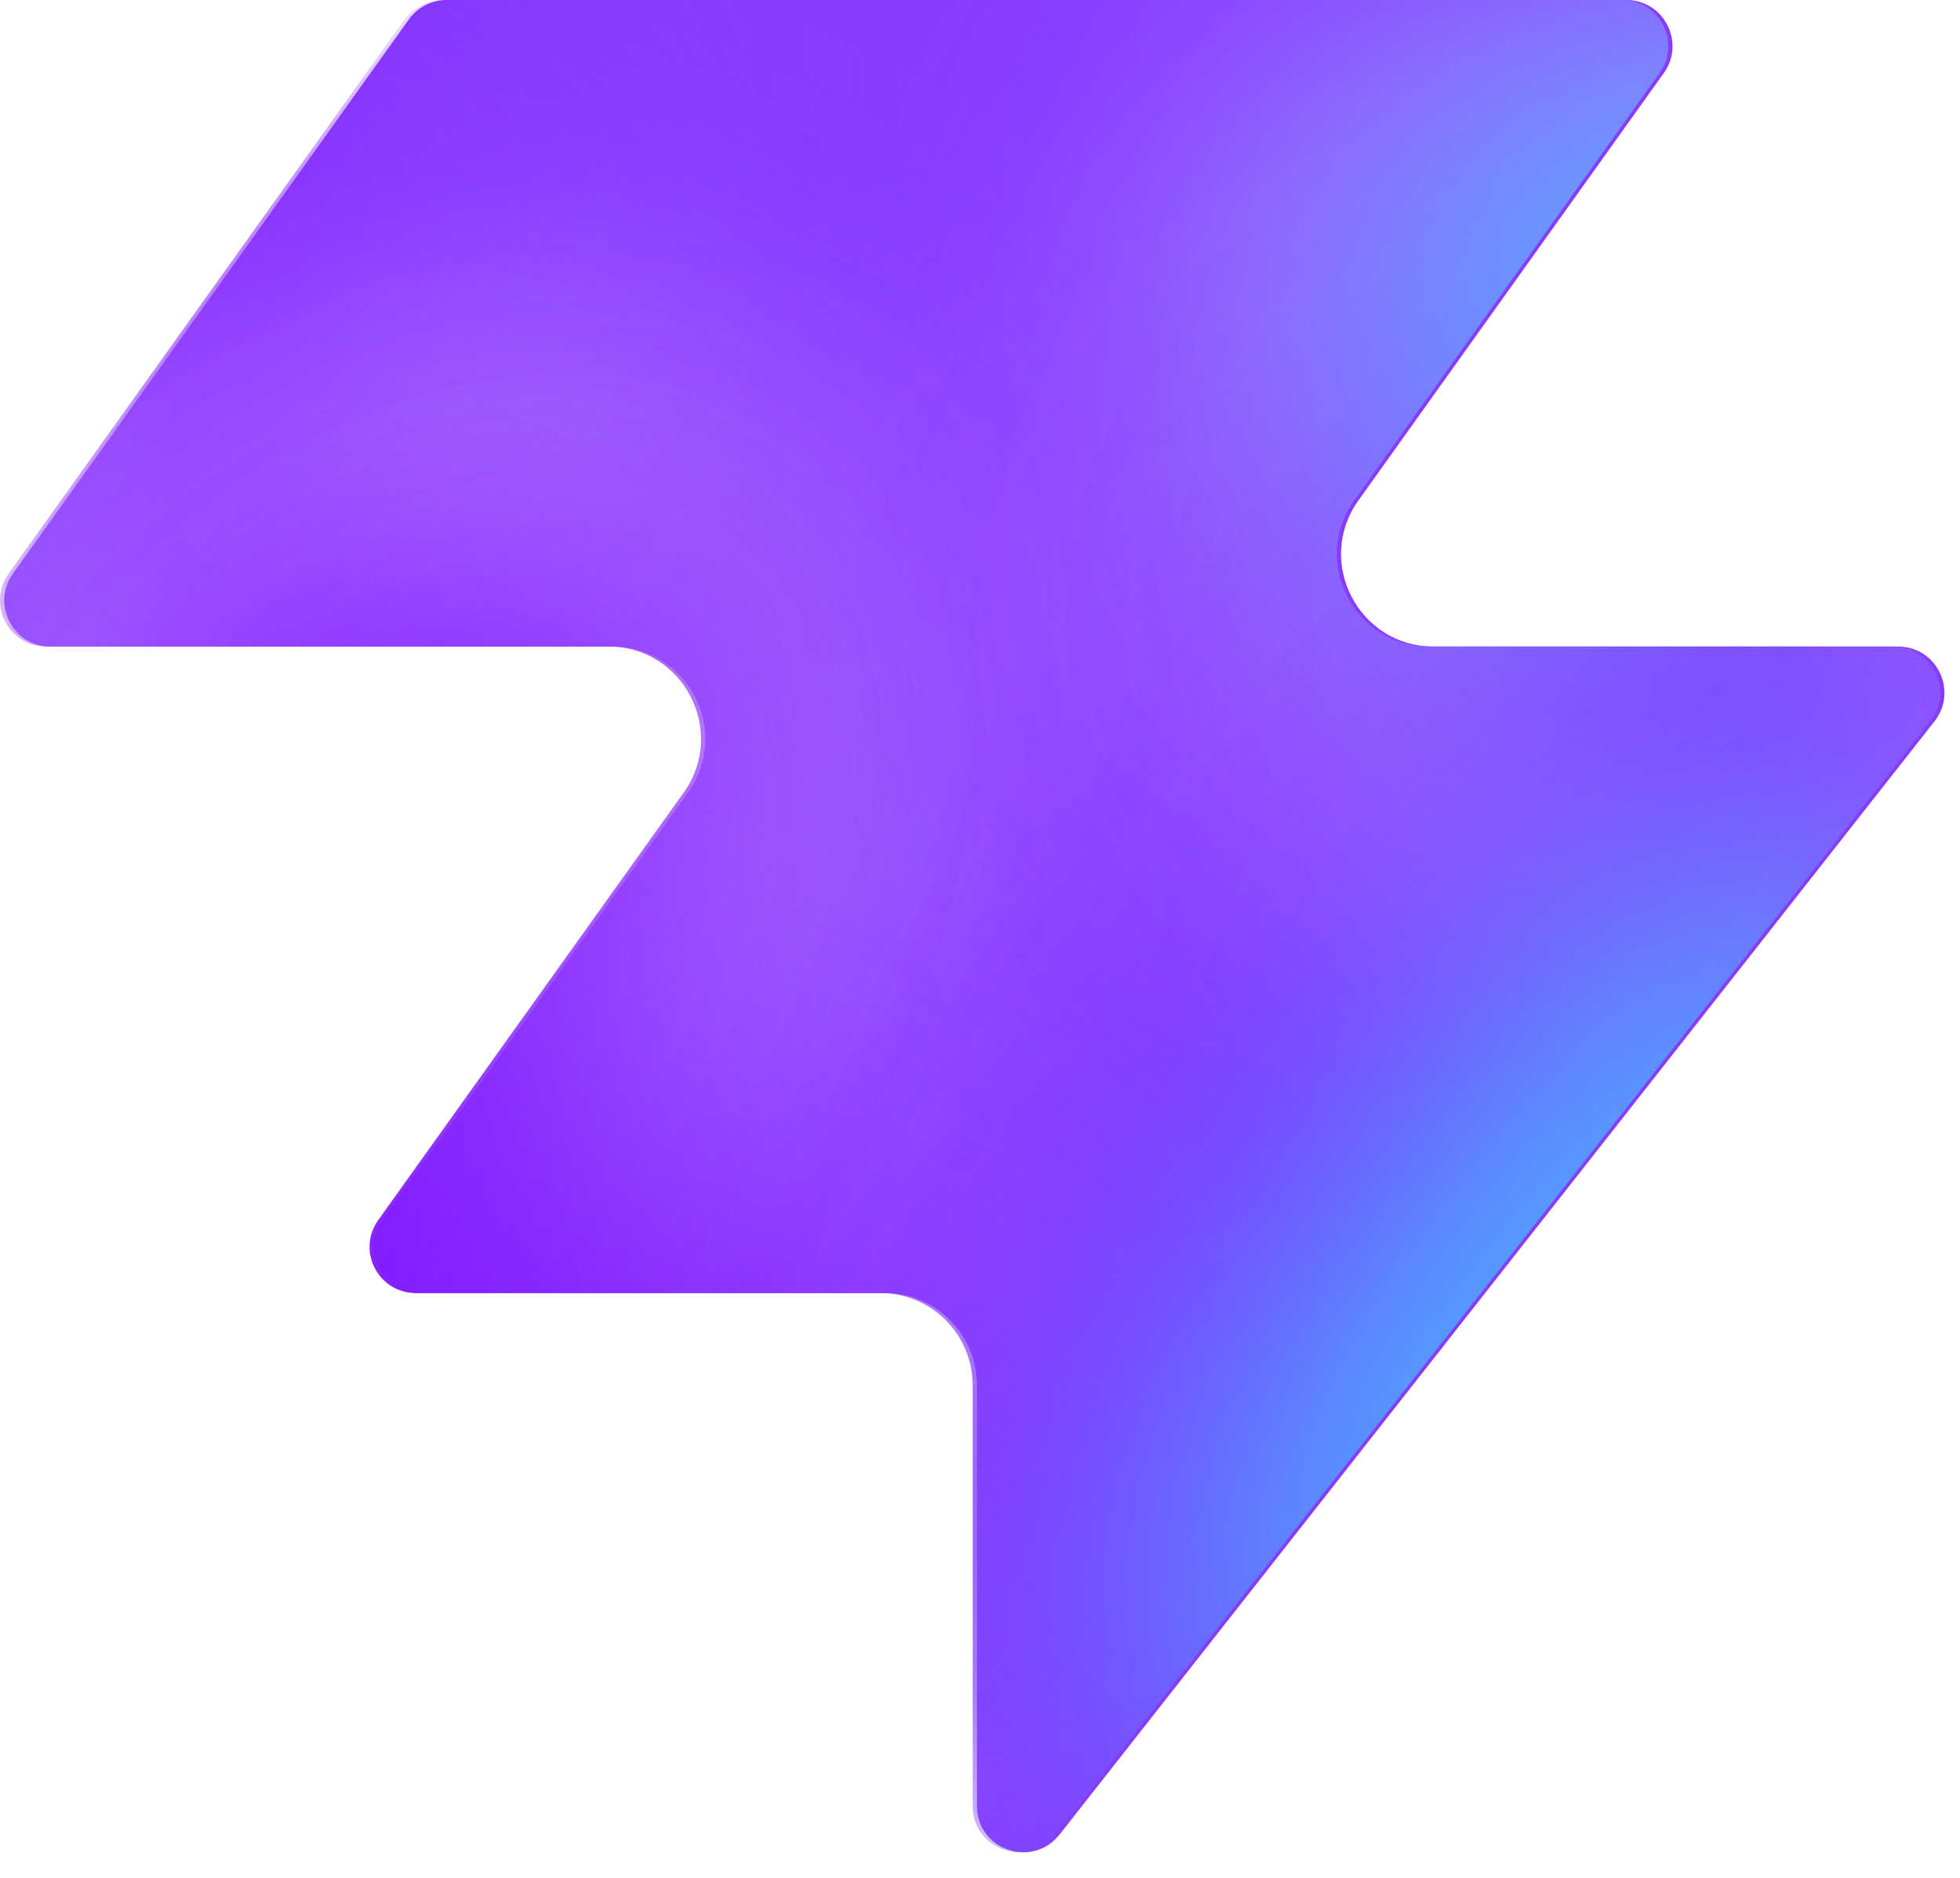
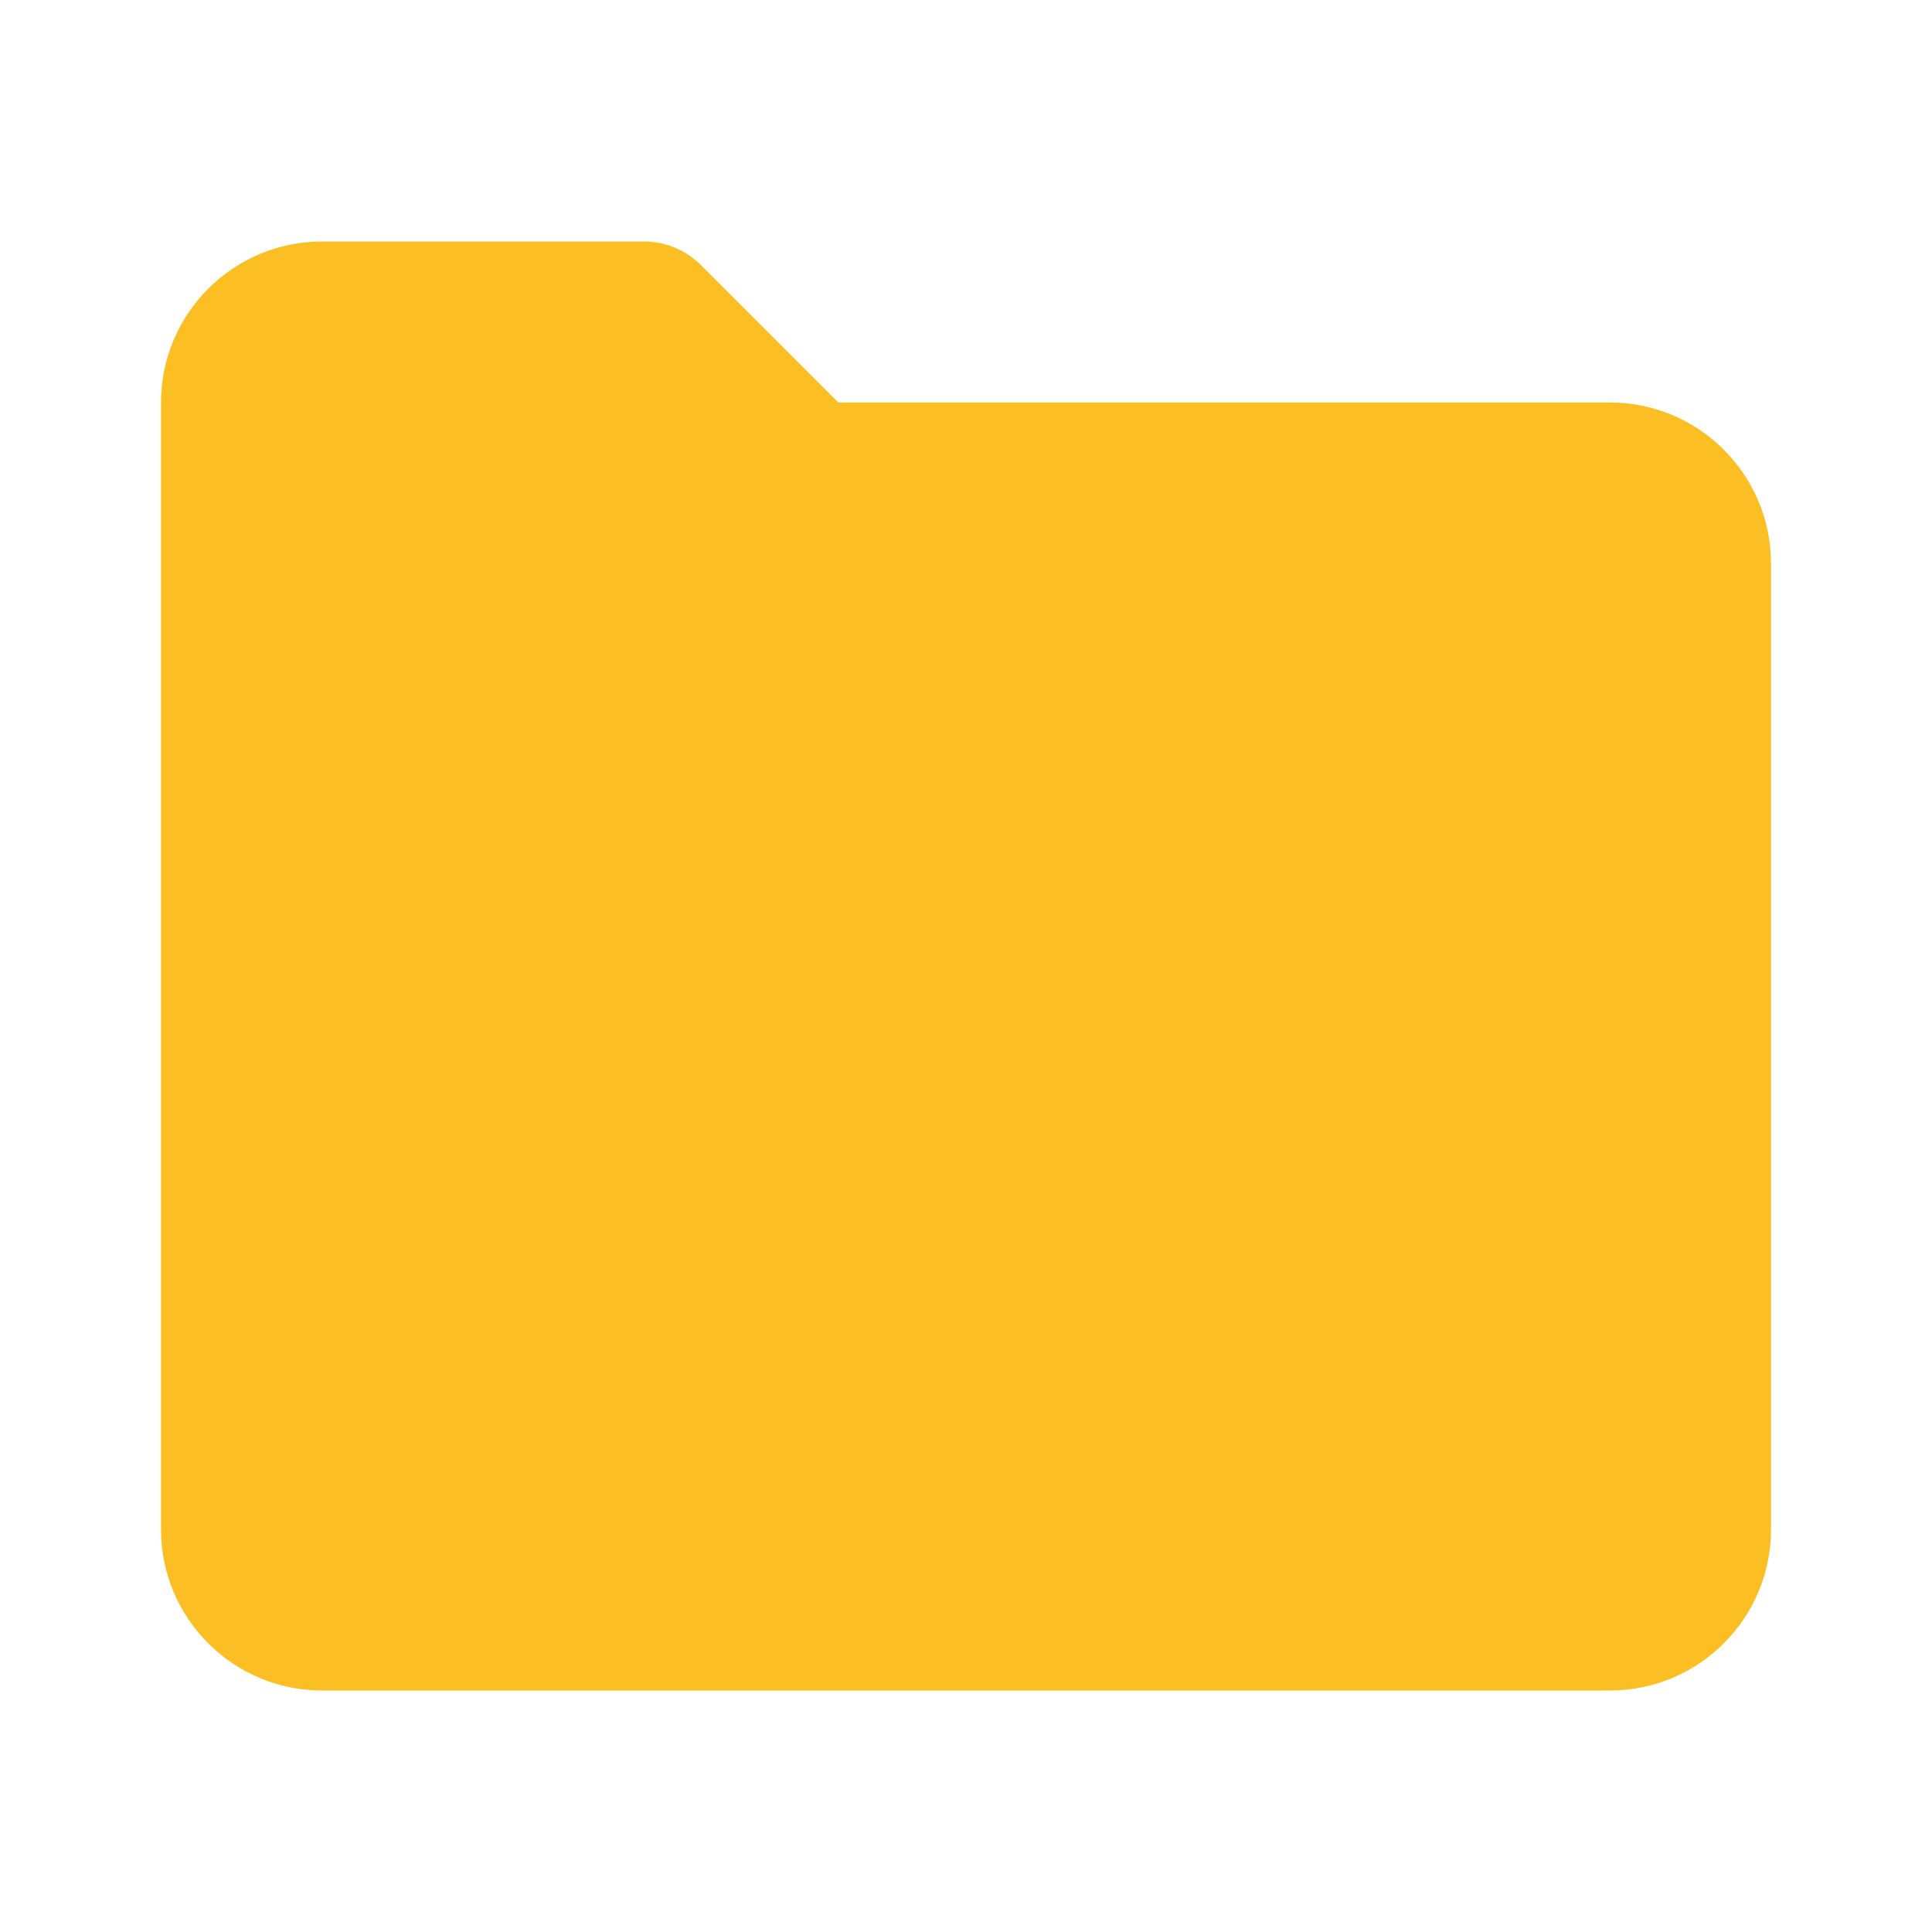
- <svg xmlns="http://www.w3.org/2000/svg" width="48" height="46" fill="none" viewBox="0 0 48 46">
-   <path fill="#863bff" d="M25.946 44.938c-.664.845-2.021.375-2.021-.698V33.937a2.26 2.26 0 0 0-2.262-2.262H10.287c-.92 0-1.456-1.04-.92-1.788l7.48-10.471c1.07-1.497 0-3.578-1.842-3.578H1.237c-.92 0-1.456-1.04-.92-1.788L10.013.474c.214-.297.556-.474.92-.474h28.894c.92 0 1.456 1.04.92 1.788l-7.48 10.471c-1.07 1.498 0 3.579 1.842 3.579h11.377c.943 0 1.473 1.088.89 1.83L25.947 44.94z" style="fill:#863bff;fill:color(display-p3 .525 .23 1);fill-opacity:1" />
-   <mask id="a" width="48" height="46" x="0" y="0" maskUnits="userSpaceOnUse" style="mask-type:alpha">
-     <path fill="#000" d="M25.842 44.938c-.664.844-2.021.375-2.021-.698V33.937a2.26 2.26 0 0 0-2.262-2.262H10.183c-.92 0-1.456-1.04-.92-1.788l7.48-10.471c1.07-1.498 0-3.579-1.842-3.579H1.133c-.92 0-1.456-1.04-.92-1.787L9.91.473c.214-.297.556-.474.92-.474h28.894c.92 0 1.456 1.04.92 1.788l-7.48 10.471c-1.07 1.498 0 3.578 1.842 3.578h11.377c.943 0 1.473 1.088.89 1.832L25.843 44.94z" style="fill:#000;fill-opacity:1" />
-   </mask>
-   <g mask="url(#a)">
-     <g filter="url(#b)">
-       <ellipse cx="5.508" cy="14.704" fill="#ede6ff" rx="5.508" ry="14.704" style="fill:#ede6ff;fill:color(display-p3 .927 .903 1);fill-opacity:1" transform="matrix(.00324 1 1 -.00324 -4.47 31.516)" />
-     </g>
-     <g filter="url(#c)">
-       <ellipse cx="10.399" cy="29.851" fill="#ede6ff" rx="10.399" ry="29.851" style="fill:#ede6ff;fill:color(display-p3 .927 .903 1);fill-opacity:1" transform="matrix(.00324 1 1 -.00324 -39.328 7.883)" />
-     </g>
-     <g filter="url(#d)">
-       <ellipse cx="5.508" cy="30.487" fill="#7e14ff" rx="5.508" ry="30.487" style="fill:#7e14ff;fill:color(display-p3 .492 .077 1);fill-opacity:1" transform="rotate(89.814 -25.913 -14.639)scale(1 -1)" />
-     </g>
-     <g filter="url(#e)">
-       <ellipse cx="5.508" cy="30.599" fill="#7e14ff" rx="5.508" ry="30.599" style="fill:#7e14ff;fill:color(display-p3 .492 .077 1);fill-opacity:1" transform="rotate(89.814 -32.644 -3.334)scale(1 -1)" />
-     </g>
-     <g filter="url(#f)">
-       <ellipse cx="5.508" cy="30.599" fill="#7e14ff" rx="5.508" ry="30.599" style="fill:#7e14ff;fill:color(display-p3 .492 .077 1);fill-opacity:1" transform="matrix(.00324 1 1 -.00324 -34.34 30.47)" />
-     </g>
-     <g filter="url(#g)">
-       <ellipse cx="14.072" cy="22.078" fill="#ede6ff" rx="14.072" ry="22.078" style="fill:#ede6ff;fill:color(display-p3 .927 .903 1);fill-opacity:1" transform="rotate(93.35 24.506 48.493)scale(-1 1)" />
-     </g>
-     <g filter="url(#h)">
-       <ellipse cx="3.47" cy="21.501" fill="#7e14ff" rx="3.47" ry="21.501" style="fill:#7e14ff;fill:color(display-p3 .492 .077 1);fill-opacity:1" transform="rotate(89.009 28.708 47.59)scale(-1 1)" />
-     </g>
-     <g filter="url(#i)">
-       <ellipse cx="3.47" cy="21.501" fill="#7e14ff" rx="3.47" ry="21.501" style="fill:#7e14ff;fill:color(display-p3 .492 .077 1);fill-opacity:1" transform="rotate(89.009 28.708 47.59)scale(-1 1)" />
-     </g>
-     <g filter="url(#j)">
-       <ellipse cx=".387" cy="8.972" fill="#7e14ff" rx="4.407" ry="29.108" style="fill:#7e14ff;fill:color(display-p3 .492 .077 1);fill-opacity:1" transform="rotate(39.51 .387 8.972)" />
-     </g>
-     <g filter="url(#k)">
-       <ellipse cx="47.523" cy="-6.092" fill="#7e14ff" rx="4.407" ry="29.108" style="fill:#7e14ff;fill:color(display-p3 .492 .077 1);fill-opacity:1" transform="rotate(37.892 47.523 -6.092)" />
-     </g>
-     <g filter="url(#l)">
-       <ellipse cx="41.412" cy="6.333" fill="#47bfff" rx="5.971" ry="9.665" style="fill:#47bfff;fill:color(display-p3 .28 .748 1);fill-opacity:1" transform="rotate(37.892 41.412 6.333)" />
-     </g>
-     <g filter="url(#m)">
-       <ellipse cx="-1.879" cy="38.332" fill="#7e14ff" rx="4.407" ry="29.108" style="fill:#7e14ff;fill:color(display-p3 .492 .077 1);fill-opacity:1" transform="rotate(37.892 -1.88 38.332)" />
-     </g>
-     <g filter="url(#n)">
-       <ellipse cx="-1.879" cy="38.332" fill="#7e14ff" rx="4.407" ry="29.108" style="fill:#7e14ff;fill:color(display-p3 .492 .077 1);fill-opacity:1" transform="rotate(37.892 -1.88 38.332)" />
-     </g>
-     <g filter="url(#o)">
-       <ellipse cx="35.651" cy="29.907" fill="#7e14ff" rx="4.407" ry="29.108" style="fill:#7e14ff;fill:color(display-p3 .492 .077 1);fill-opacity:1" transform="rotate(37.892 35.651 29.907)" />
-     </g>
-     <g filter="url(#p)">
-       <ellipse cx="38.418" cy="32.4" fill="#47bfff" rx="5.971" ry="15.297" style="fill:#47bfff;fill:color(display-p3 .28 .748 1);fill-opacity:1" transform="rotate(37.892 38.418 32.4)" />
-     </g>
-   </g>
-   <defs>
-     <filter id="b" width="60.045" height="41.654" x="-19.77" y="16.149" color-interpolation-filters="sRGB" filterUnits="userSpaceOnUse">
-       <feFlood flood-opacity="0" result="BackgroundImageFix" />
-       <feBlend in="SourceGraphic" in2="BackgroundImageFix" result="shape" />
-       <feGaussianBlur result="effect1_foregroundBlur_2002_17158" stdDeviation="7.659" />
-     </filter>
-     <filter id="c" width="90.34" height="51.437" x="-54.613" y="-7.533" color-interpolation-filters="sRGB" filterUnits="userSpaceOnUse">
-       <feFlood flood-opacity="0" result="BackgroundImageFix" />
-       <feBlend in="SourceGraphic" in2="BackgroundImageFix" result="shape" />
-       <feGaussianBlur result="effect1_foregroundBlur_2002_17158" stdDeviation="7.659" />
-     </filter>
-     <filter id="d" width="79.355" height="29.4" x="-49.64" y="2.03" color-interpolation-filters="sRGB" filterUnits="userSpaceOnUse">
-       <feFlood flood-opacity="0" result="BackgroundImageFix" />
-       <feBlend in="SourceGraphic" in2="BackgroundImageFix" result="shape" />
-       <feGaussianBlur result="effect1_foregroundBlur_2002_17158" stdDeviation="4.596" />
-     </filter>
-     <filter id="e" width="79.579" height="29.4" x="-45.045" y="20.029" color-interpolation-filters="sRGB" filterUnits="userSpaceOnUse">
-       <feFlood flood-opacity="0" result="BackgroundImageFix" />
-       <feBlend in="SourceGraphic" in2="BackgroundImageFix" result="shape" />
-       <feGaussianBlur result="effect1_foregroundBlur_2002_17158" stdDeviation="4.596" />
-     </filter>
-     <filter id="f" width="79.579" height="29.4" x="-43.513" y="21.178" color-interpolation-filters="sRGB" filterUnits="userSpaceOnUse">
-       <feFlood flood-opacity="0" result="BackgroundImageFix" />
-       <feBlend in="SourceGraphic" in2="BackgroundImageFix" result="shape" />
-       <feGaussianBlur result="effect1_foregroundBlur_2002_17158" stdDeviation="4.596" />
-     </filter>
-     <filter id="g" width="74.749" height="58.852" x="15.756" y="-17.901" color-interpolation-filters="sRGB" filterUnits="userSpaceOnUse">
-       <feFlood flood-opacity="0" result="BackgroundImageFix" />
-       <feBlend in="SourceGraphic" in2="BackgroundImageFix" result="shape" />
-       <feGaussianBlur result="effect1_foregroundBlur_2002_17158" stdDeviation="7.659" />
-     </filter>
-     <filter id="h" width="61.377" height="25.362" x="23.548" y="2.284" color-interpolation-filters="sRGB" filterUnits="userSpaceOnUse">
-       <feFlood flood-opacity="0" result="BackgroundImageFix" />
-       <feBlend in="SourceGraphic" in2="BackgroundImageFix" result="shape" />
-       <feGaussianBlur result="effect1_foregroundBlur_2002_17158" stdDeviation="4.596" />
-     </filter>
-     <filter id="i" width="61.377" height="25.362" x="23.548" y="2.284" color-interpolation-filters="sRGB" filterUnits="userSpaceOnUse">
-       <feFlood flood-opacity="0" result="BackgroundImageFix" />
-       <feBlend in="SourceGraphic" in2="BackgroundImageFix" result="shape" />
-       <feGaussianBlur result="effect1_foregroundBlur_2002_17158" stdDeviation="4.596" />
-     </filter>
-     <filter id="j" width="56.045" height="63.649" x="-27.636" y="-22.853" color-interpolation-filters="sRGB" filterUnits="userSpaceOnUse">
-       <feFlood flood-opacity="0" result="BackgroundImageFix" />
-       <feBlend in="SourceGraphic" in2="BackgroundImageFix" result="shape" />
-       <feGaussianBlur result="effect1_foregroundBlur_2002_17158" stdDeviation="4.596" />
-     </filter>
-     <filter id="k" width="54.814" height="64.646" x="20.116" y="-38.415" color-interpolation-filters="sRGB" filterUnits="userSpaceOnUse">
-       <feFlood flood-opacity="0" result="BackgroundImageFix" />
-       <feBlend in="SourceGraphic" in2="BackgroundImageFix" result="shape" />
-       <feGaussianBlur result="effect1_foregroundBlur_2002_17158" stdDeviation="4.596" />
-     </filter>
-     <filter id="l" width="33.541" height="35.313" x="24.641" y="-11.323" color-interpolation-filters="sRGB" filterUnits="userSpaceOnUse">
-       <feFlood flood-opacity="0" result="BackgroundImageFix" />
-       <feBlend in="SourceGraphic" in2="BackgroundImageFix" result="shape" />
-       <feGaussianBlur result="effect1_foregroundBlur_2002_17158" stdDeviation="4.596" />
-     </filter>
-     <filter id="m" width="54.814" height="64.646" x="-29.286" y="6.009" color-interpolation-filters="sRGB" filterUnits="userSpaceOnUse">
-       <feFlood flood-opacity="0" result="BackgroundImageFix" />
-       <feBlend in="SourceGraphic" in2="BackgroundImageFix" result="shape" />
-       <feGaussianBlur result="effect1_foregroundBlur_2002_17158" stdDeviation="4.596" />
-     </filter>
-     <filter id="n" width="54.814" height="64.646" x="-29.286" y="6.009" color-interpolation-filters="sRGB" filterUnits="userSpaceOnUse">
-       <feFlood flood-opacity="0" result="BackgroundImageFix" />
-       <feBlend in="SourceGraphic" in2="BackgroundImageFix" result="shape" />
-       <feGaussianBlur result="effect1_foregroundBlur_2002_17158" stdDeviation="4.596" />
-     </filter>
-     <filter id="o" width="54.814" height="64.646" x="8.244" y="-2.416" color-interpolation-filters="sRGB" filterUnits="userSpaceOnUse">
-       <feFlood flood-opacity="0" result="BackgroundImageFix" />
-       <feBlend in="SourceGraphic" in2="BackgroundImageFix" result="shape" />
-       <feGaussianBlur result="effect1_foregroundBlur_2002_17158" stdDeviation="4.596" />
-     </filter>
-     <filter id="p" width="39.409" height="43.623" x="18.713" y="10.588" color-interpolation-filters="sRGB" filterUnits="userSpaceOnUse">
-       <feFlood flood-opacity="0" result="BackgroundImageFix" />
-       <feBlend in="SourceGraphic" in2="BackgroundImageFix" result="shape" />
-       <feGaussianBlur result="effect1_foregroundBlur_2002_17158" stdDeviation="4.596" />
-     </filter>
-   </defs>
+ <svg xmlns="http://www.w3.org/2000/svg" viewBox="0 0 24 24" fill="#fbbf24">
+   <path d="M20 5h-9.586L8.707 3.293A.997.997 0 0 0 8 3H4c-1.103 0-2 .897-2 2v14c0 1.103.897 2 2 2h16c1.103 0 2-.897 2-2V7c0-1.103-.897-2-2-2z" />
</svg>
